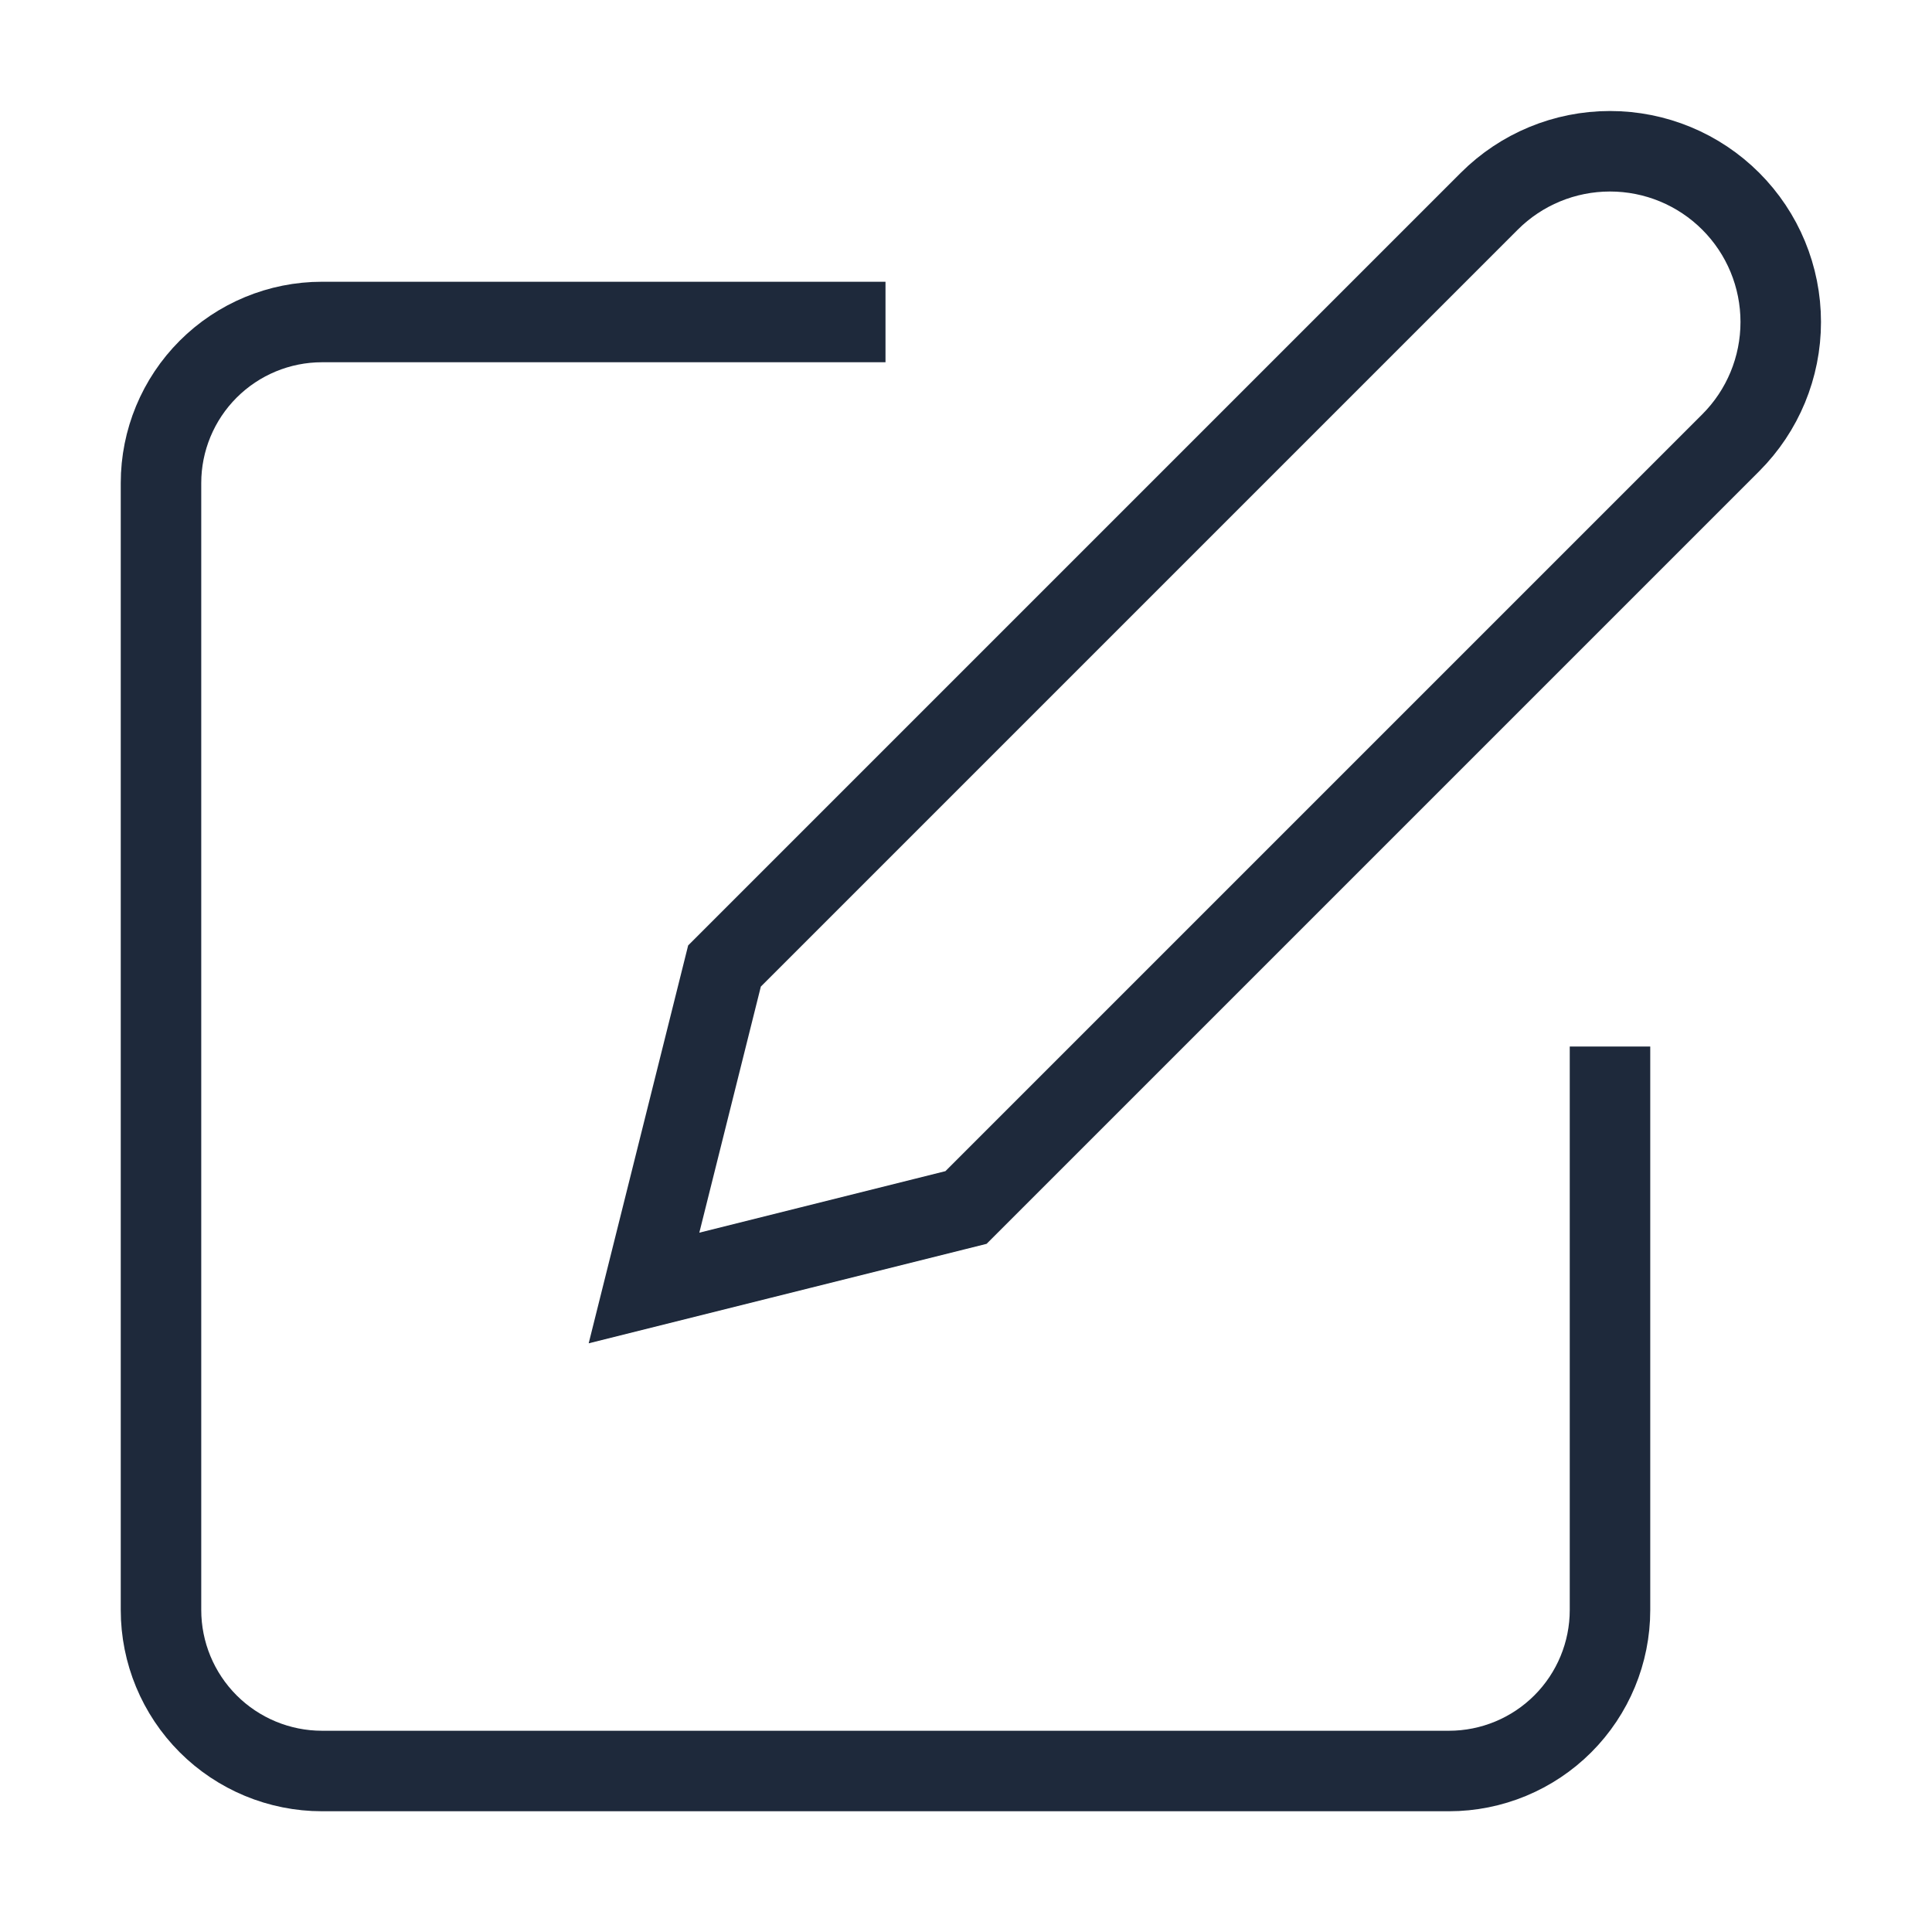
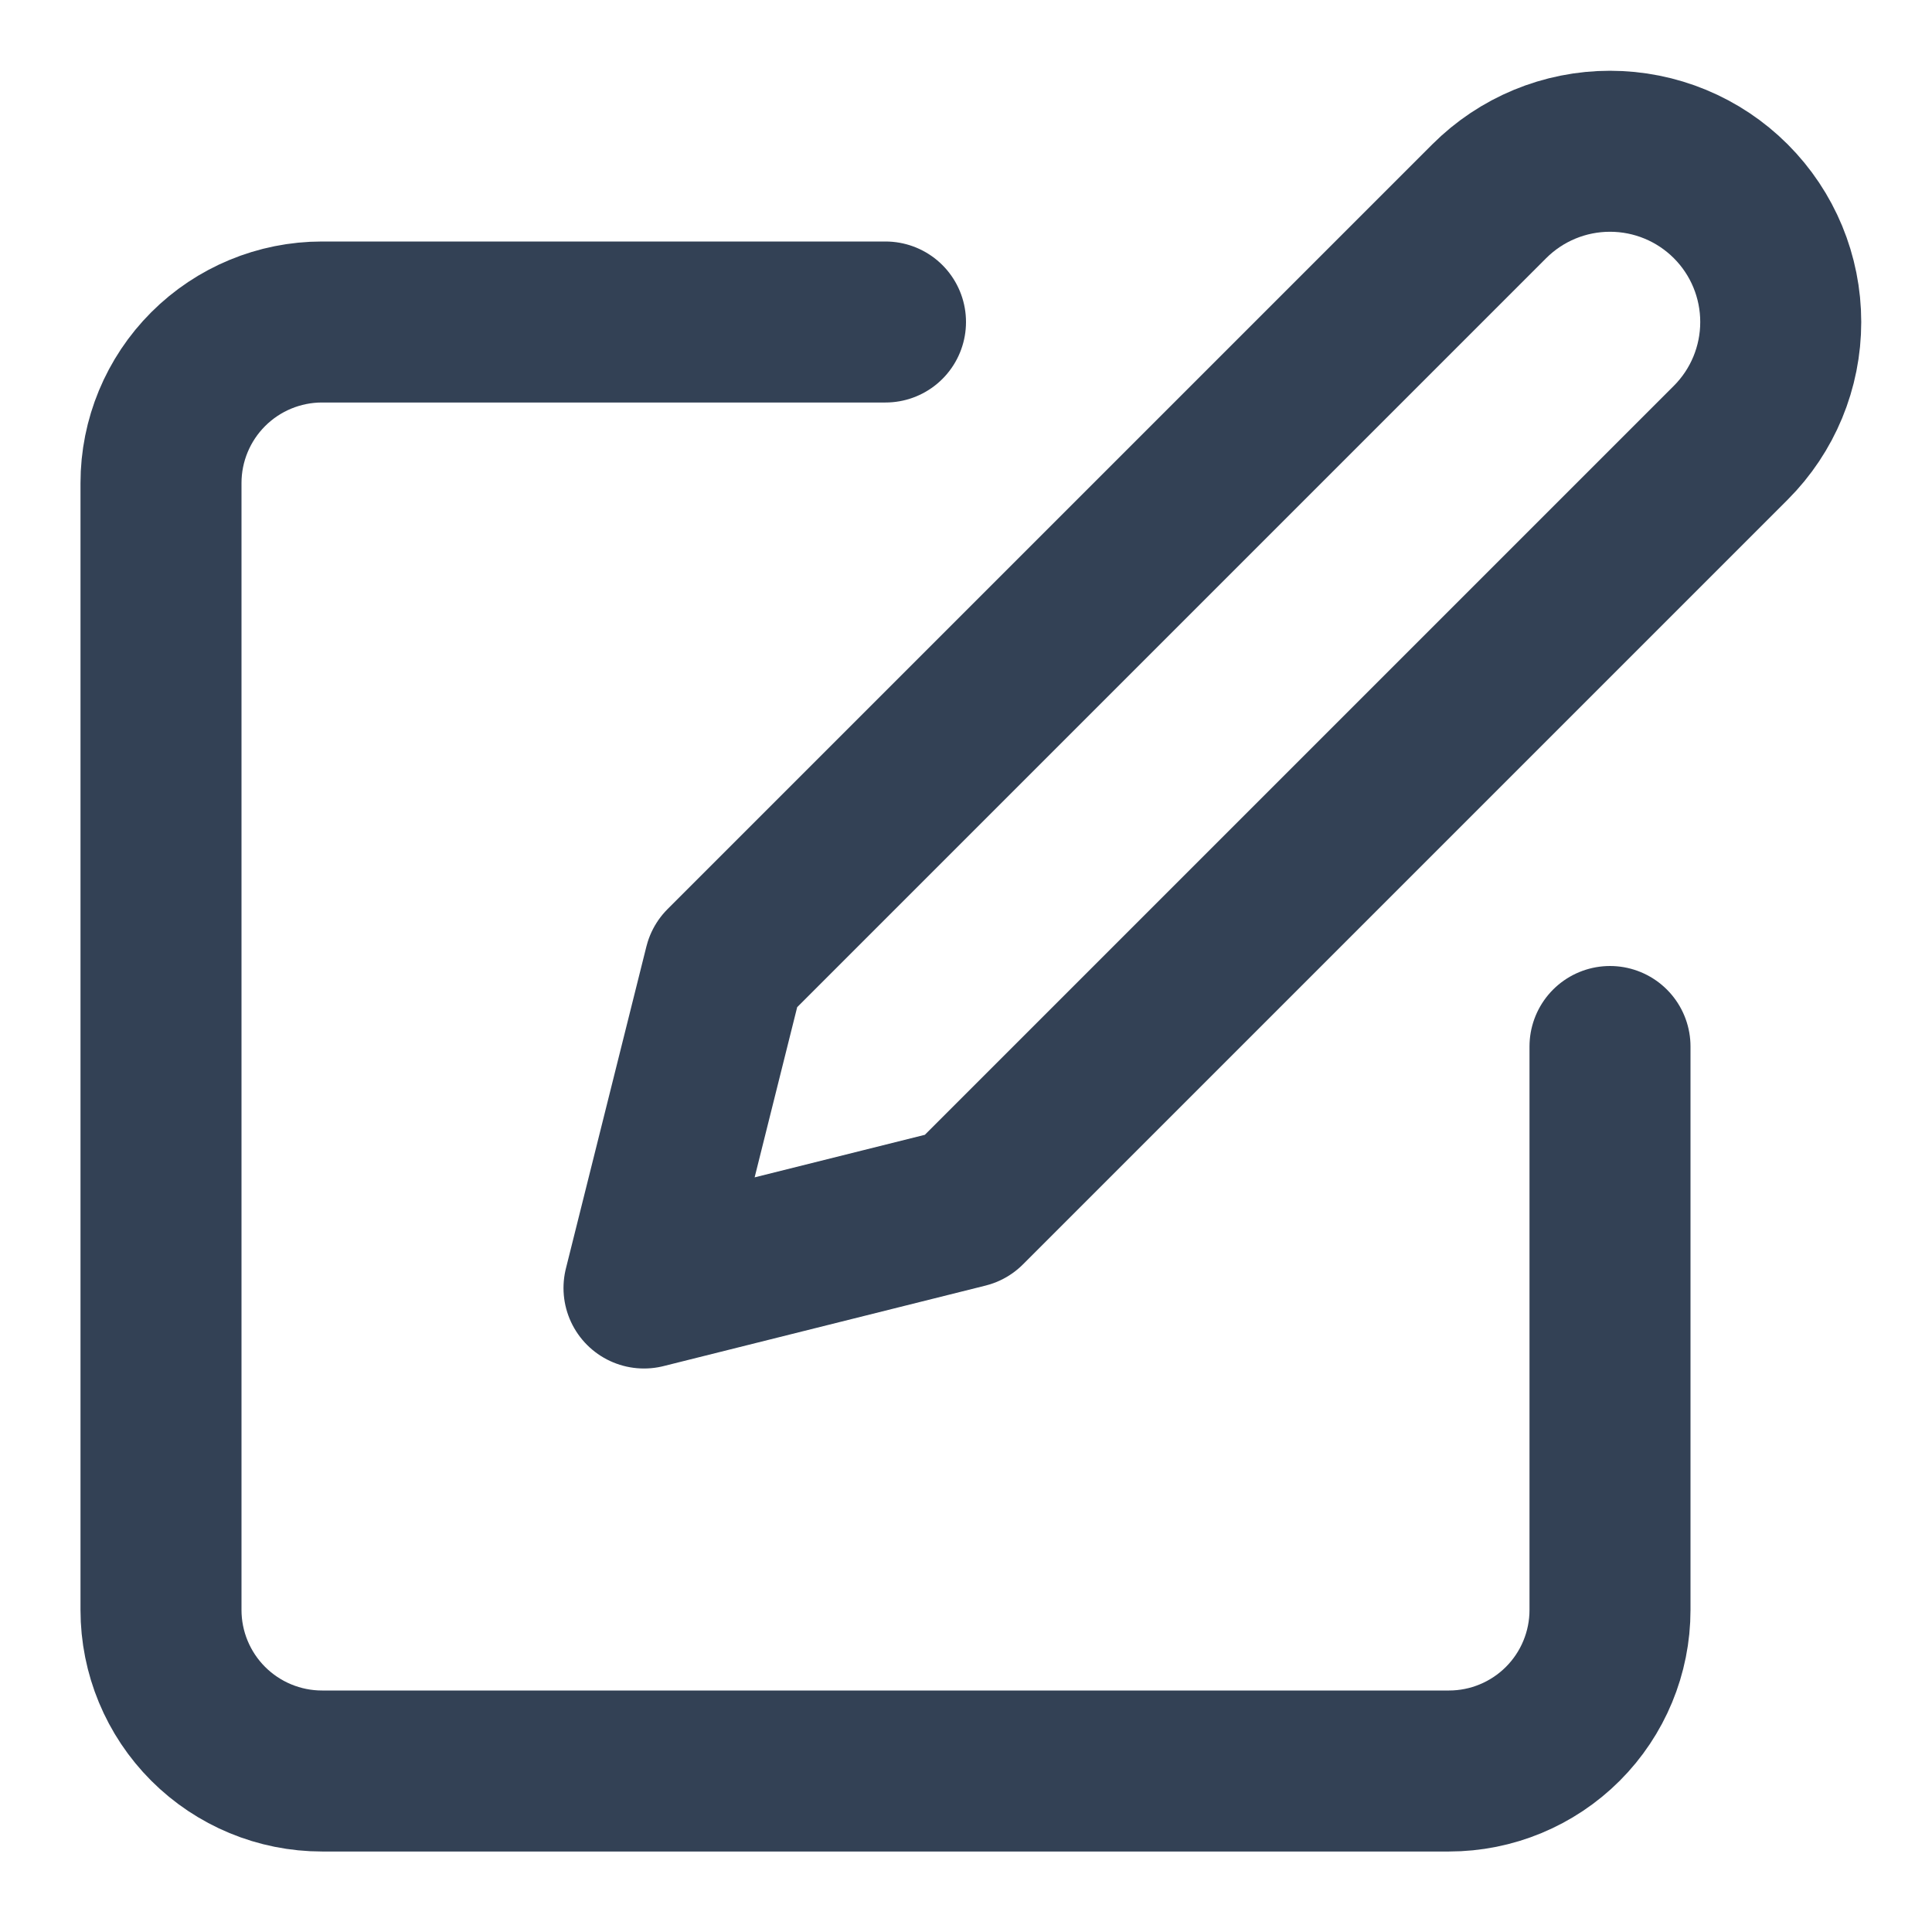
- <svg xmlns="http://www.w3.org/2000/svg" stroke="#1E293B" width="24" height="24" viewBox="0 0 24 24" fill="none">
-   <path d="M11 4H4C3.47 4 2.961 4.211 2.586 4.586C2.211 4.961 2 5.47 2 6V20C2 20.53 2.211 21.039 2.586 21.414C2.961 21.789 3.47 22 4 22H18C18.53 22 19.039 21.789 19.414 21.414C19.789 21.039 20 20.53 20 20V13" strokeWidth="2" strokeLinecap="round" strokeLinejoin="round" />
-   <path d="M18.5 2.5C18.898 2.102 19.437 1.879 20 1.879C20.563 1.879 21.102 2.102 21.5 2.5C21.898 2.898 22.121 3.437 22.121 4C22.121 4.563 21.898 5.102 21.5 5.5L12 15L8 16L9 12L18.5 2.5Z" strokeWidth="2" strokeLinecap="round" strokeLinejoin="round" />
+ <svg xmlns="http://www.w3.org/2000/svg" width="24" height="24" viewBox="0 0 24 24" fill="none">
+   <path d="M11 4H4C3.47 4 2.961 4.211 2.586 4.586C2.211 4.961 2 5.47 2 6V20C2 20.53 2.211 21.039 2.586 21.414C2.961 21.789 3.47 22 4 22H18C18.53 22 19.039 21.789 19.414 21.414C19.789 21.039 20 20.53 20 20V13" stroke="#334155" stroke-width="2" stroke-linecap="round" stroke-linejoin="round" />
+   <path d="M18.5 2.5C18.898 2.102 19.437 1.879 20 1.879C20.563 1.879 21.102 2.102 21.5 2.5C21.898 2.898 22.121 3.437 22.121 4C22.121 4.563 21.898 5.102 21.5 5.5L12 15L8 16L9 12L18.5 2.5Z" stroke="#334155" stroke-width="2" stroke-linecap="round" stroke-linejoin="round" />
</svg>
